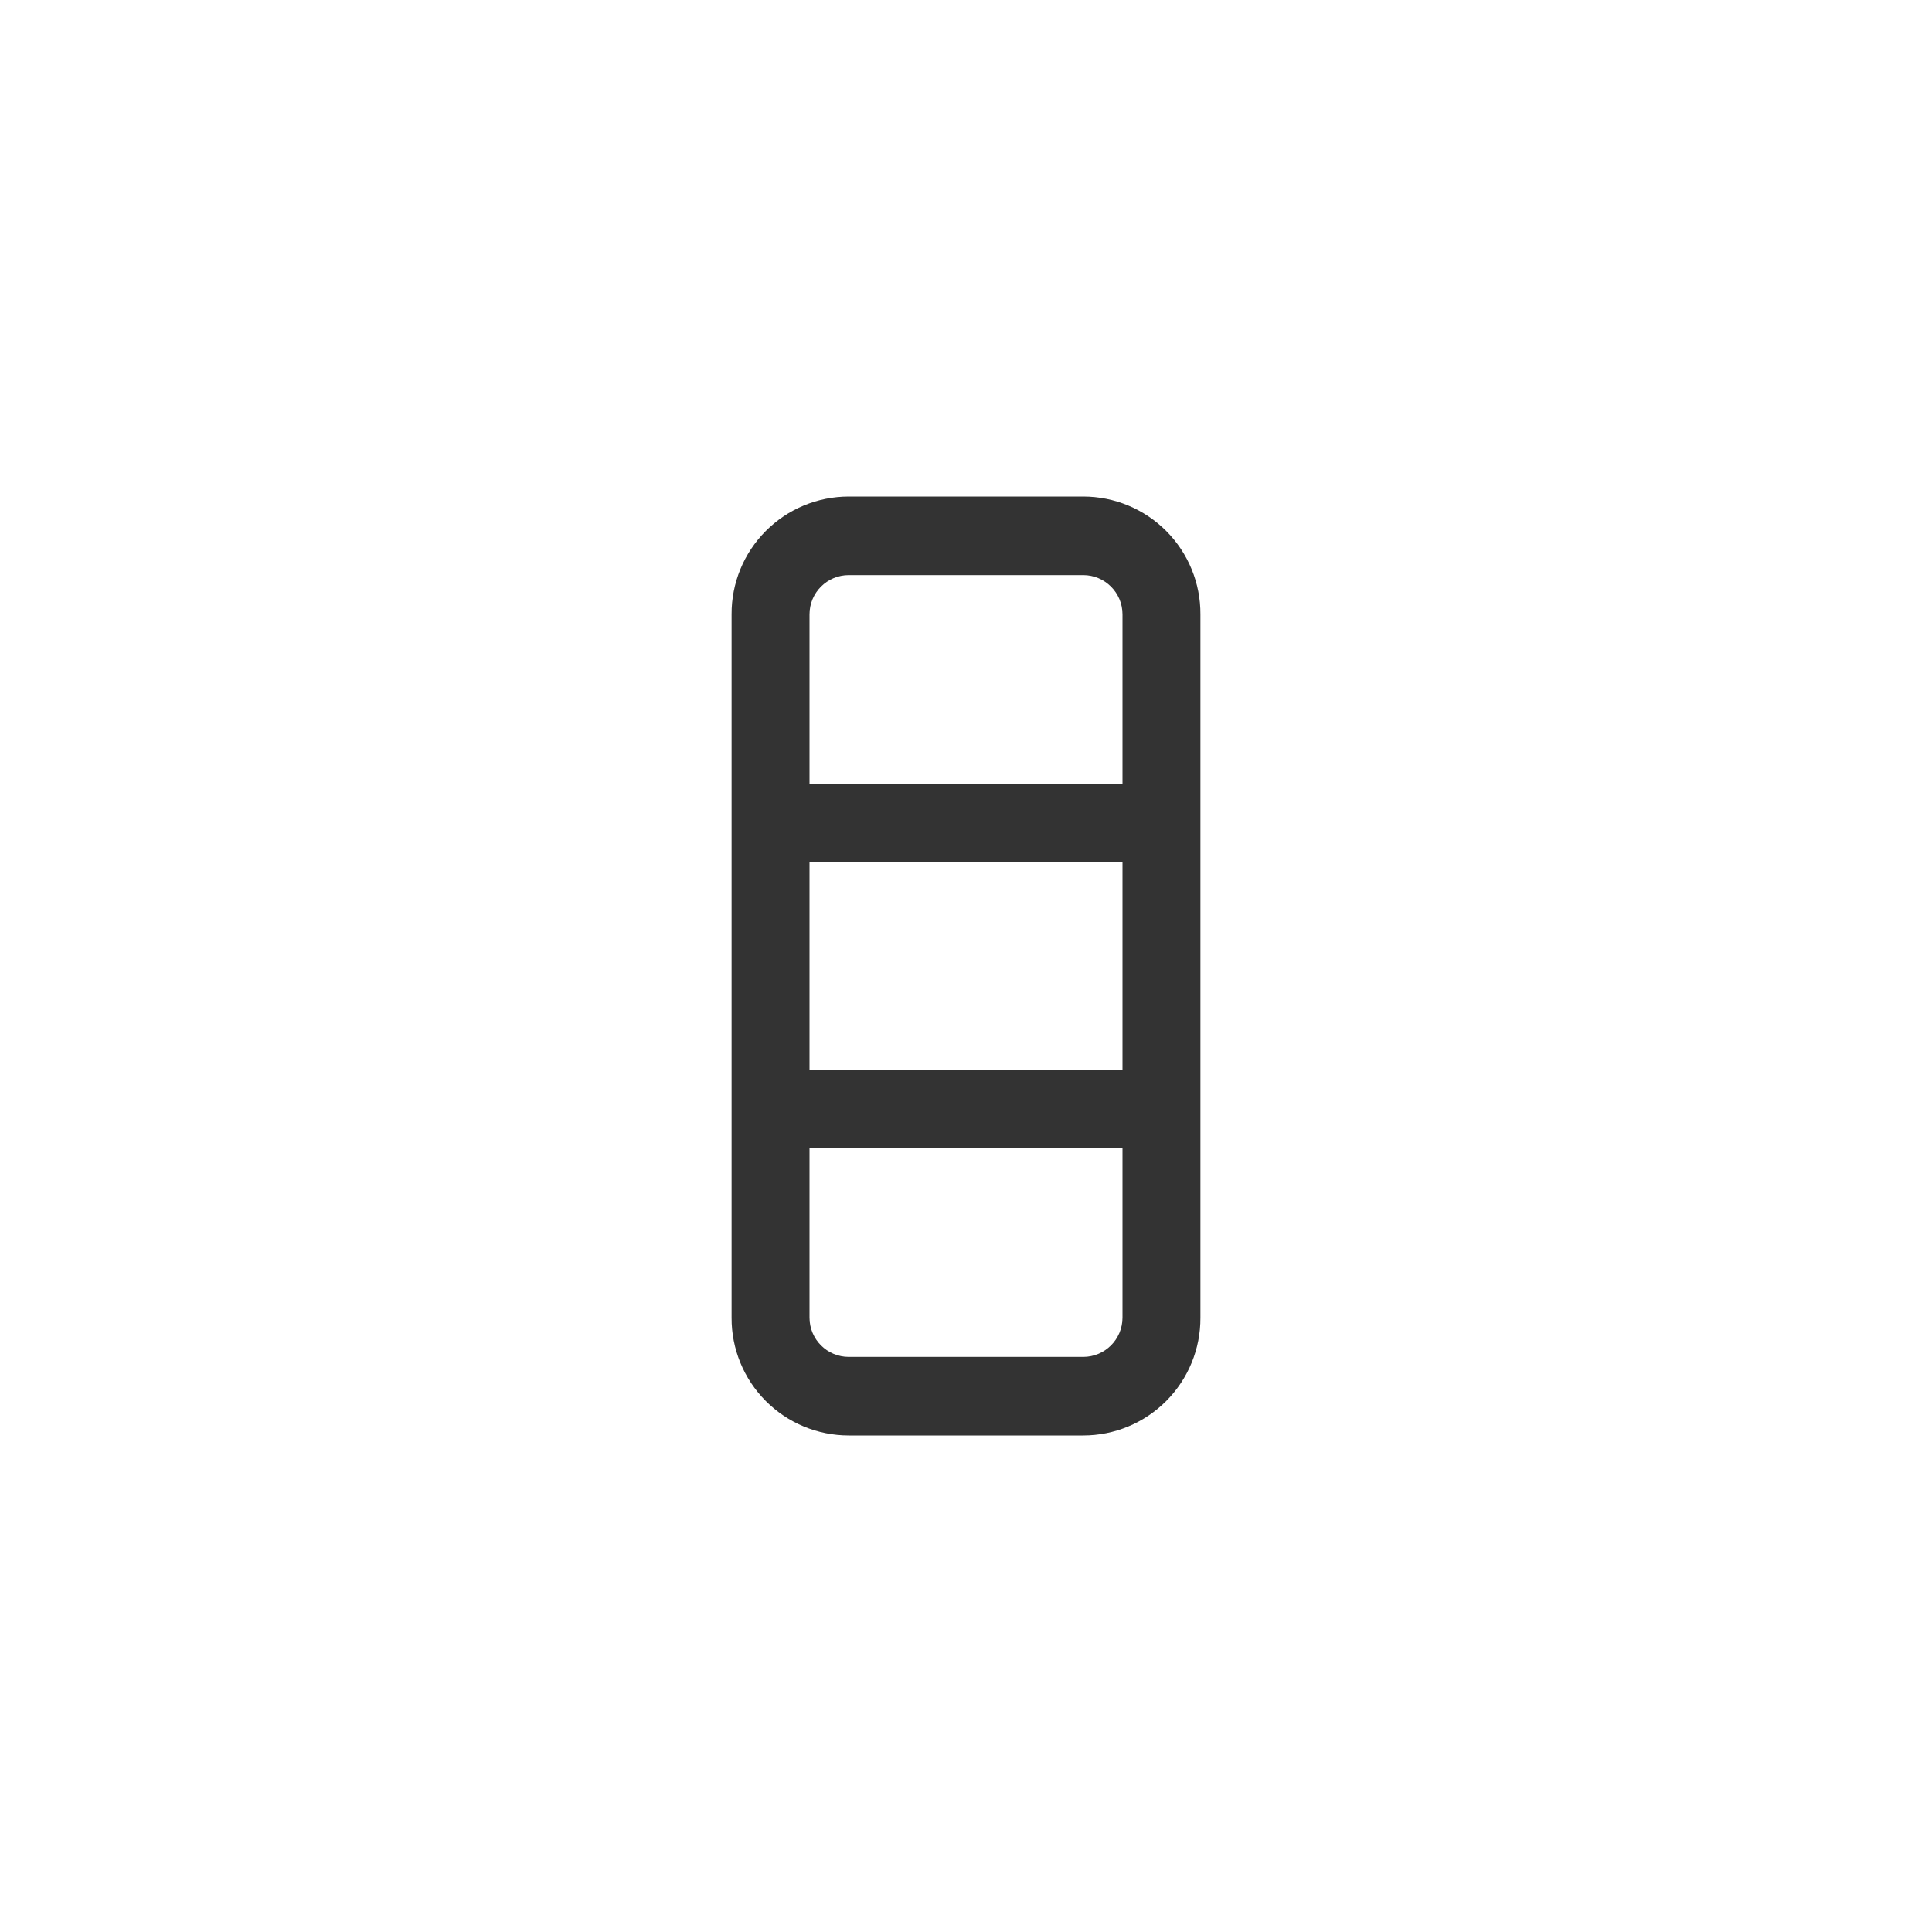
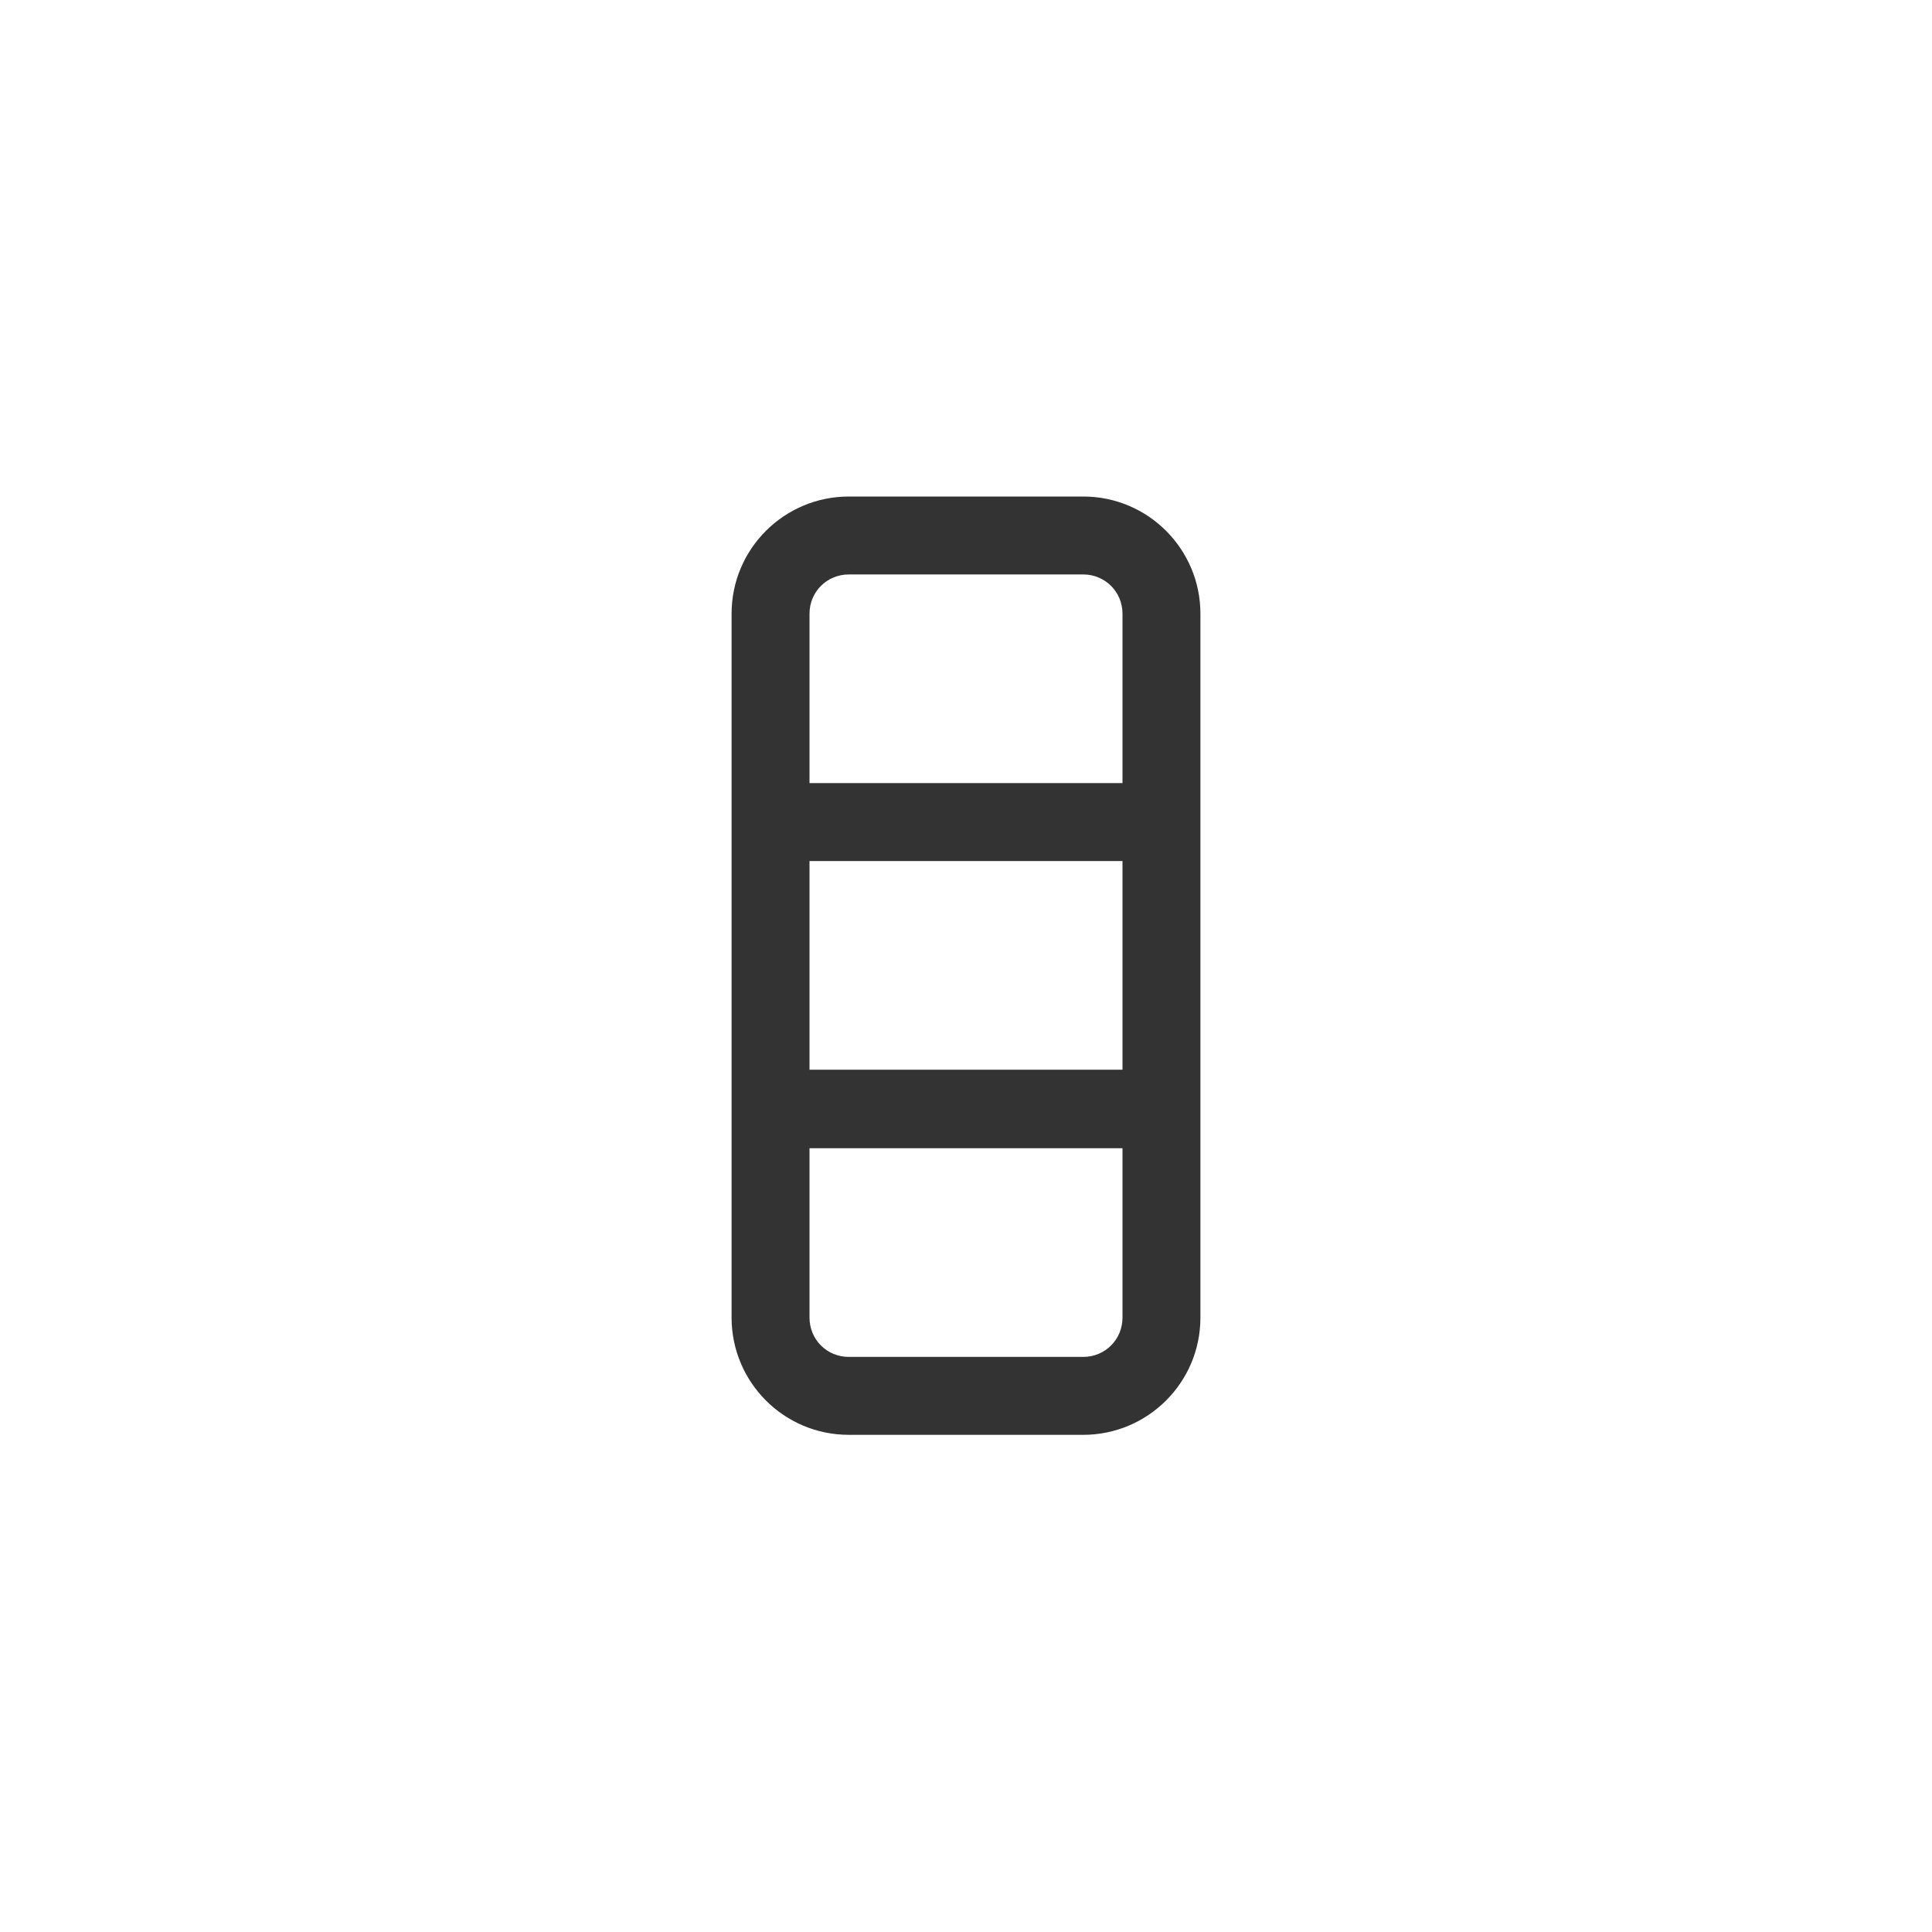
- <svg xmlns="http://www.w3.org/2000/svg" width="30" height="30" viewBox="0 0 30 30">
-   <path d="M12.57,17.83v2.63a.61.61,0,0,0,.61.61h3.64a.61.61,0,0,0,.61-.61V17.83ZM16.82,7.71a1.82,1.82,0,0,1,1.82,1.83V20.46a1.82,1.82,0,0,1-1.82,1.83H13.18a1.82,1.82,0,0,1-1.82-1.83V9.54a1.82,1.82,0,0,1,1.82-1.83Zm.61,1.83a.61.61,0,0,0-.61-.61H13.18a.61.61,0,0,0-.61.61v2.63h4.86Zm-4.86,7.08h4.86V13.38H12.57Z" style="fill:#333" />
+ <svg xmlns="http://www.w3.org/2000/svg" id="icons" width="30" height="30" viewBox="0 0 30 30">
+   <defs>
+     <style>.cls-1{fill:#333;}</style>
+   </defs>
+   <path class="cls-1" d="m12.57,17.83v2.63c0,.34.27.61.61.61h3.64c.34,0,.61-.27.61-.61v-2.63h-4.86Zm4.25-10.12c1.01,0,1.82.82,1.82,1.82v10.93c0,1.01-.82,1.82-1.82,1.82h-3.64c-1.01,0-1.82-.82-1.82-1.82v-10.93c0-1.01.82-1.82,1.82-1.82h3.64Zm.61,1.82c0-.34-.27-.61-.61-.61h-3.64c-.34,0-.61.27-.61.61v2.63h4.86v-2.63Zm-4.86,7.08h4.86v-3.24h-4.86v3.24Z" />
</svg>
